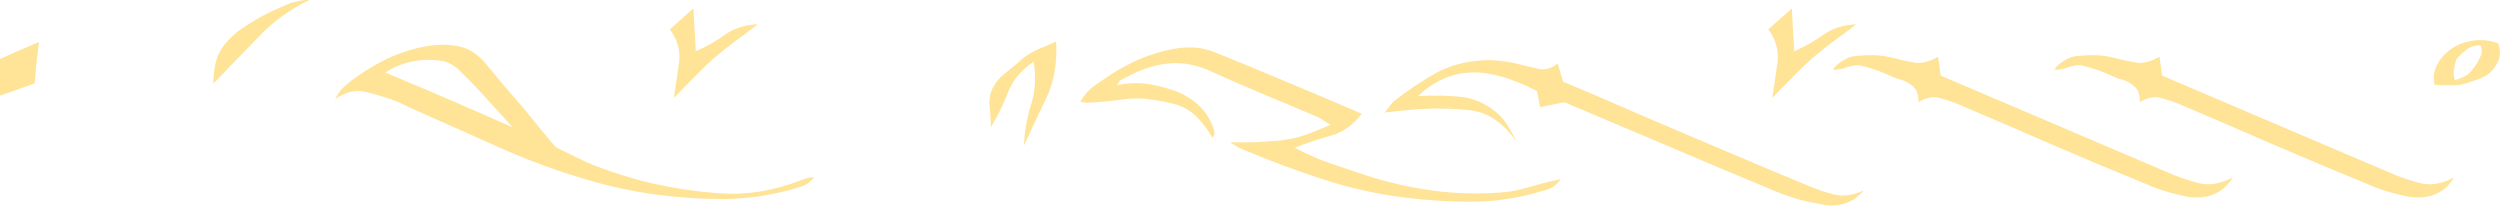
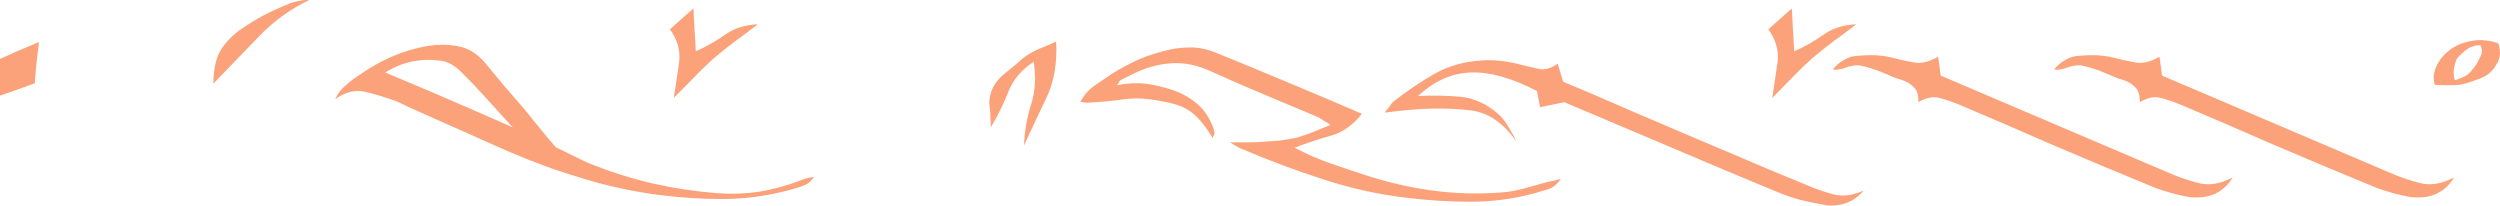
<svg xmlns="http://www.w3.org/2000/svg" width="345.584mm" height="28.414mm" viewBox="0 0 345.584 28.414" version="1.1" id="svg1">
  <defs id="defs1" />
  <g id="layer1" transform="translate(-62.76809,-141.4316)">
-     <path d="m 67.566,152.947 q -1.226,0.427 -2.346,0.853 -1.12,0.373 -2.452,0.853 0,-1.333 0,-2.506 0,-1.173 0,-2.559 1.013,-0.48 2.239,-1.013 1.28,-0.533 3.146,-1.333 -0.213,1.866 -0.373,3.199 -0.107,1.28 -0.213,2.506 z m 28.257,-7.304 q 1.866,-1.28 3.465,-2.133 1.546,-0.8 3.785,-1.706 0.586,-0.16 1.173,-0.266 0.427,-0.107 0.853,-0.107 0.213,0 0.427,0 -3.999,1.919 -6.984,5.065 -2.986,3.092 -6.291,6.504 0.053,-2.772 0.853,-4.318 0.8,-1.546 2.719,-3.039 z m 48.196,18.287 q 4.318,1.759 8.797,2.826 4.478,1.013 9.117,1.386 2.932,0.213 5.811,-0.213 2.879,-0.48 5.651,-1.546 0.427,-0.16 0.906,-0.32 0.48,-0.107 1.013,-0.16 -0.693,0.96 -1.706,1.28 -0.96,0.32 -1.973,0.586 -4.318,1.12 -8.744,1.173 -0.16,0 -0.32,0 -4.212,0 -8.477,-0.533 -5.491,-0.693 -10.716,-2.293 -5.225,-1.546 -10.29,-3.732 -3.412,-1.493 -6.824,-3.039 -3.412,-1.493 -6.824,-3.039 -0.533,-0.266 -1.12,-0.533 -0.533,-0.266 -1.12,-0.48 -1.973,-0.693 -3.945,-1.173 -2.026,-0.48 -4.159,1.013 0.586,-1.226 1.546,-1.973 0.906,-0.8 1.919,-1.439 2.133,-1.493 4.478,-2.506 2.346,-1.013 4.905,-1.439 1.013,-0.16 1.973,-0.16 1.28,0 2.452,0.266 2.079,0.48 3.679,2.506 1.173,1.439 2.346,2.826 1.173,1.386 2.399,2.772 0.48,0.533 1.493,1.813 1.066,1.28 2.133,2.612 0.693,0.8 1.333,1.546 0.64,0.746 0.96,1.173 0.32,1.333 -0.8,0.8 -1.12,-0.48 -2.772,-1.759 -0.693,-0.533 -1.386,-1.173 -0.746,-0.586 -1.439,-1.226 -1.653,-1.813 -3.839,-4.212 -2.133,-2.399 -3.892,-4.105 -0.533,-0.586 -1.226,-1.013 -0.746,-0.48 -1.493,-0.586 -2.026,-0.32 -3.999,0.055 -1.973,0.373 -3.839,1.546 6.291,2.612 10.663,4.532 4.425,1.919 7.411,3.252 1.919,0.853 3.305,1.546 1.439,0.64 2.452,1.12 1.866,0.906 2.719,1.333 0.853,0.427 1.439,0.693 z m 11.356,-18.447 q 0.746,-0.693 1.493,-1.333 0.8,-0.693 1.759,-1.546 0.107,1.759 0.16,3.146 0.107,1.333 0.16,2.772 2.186,-0.96 4.052,-2.293 1.866,-1.333 4.532,-1.44 -1.653,1.28 -3.146,2.346 -1.493,1.12 -2.879,2.293 -1.333,1.173 -2.612,2.506 -1.333,1.386 -2.986,3.039 0.427,-2.719 0.746,-5.012 0.267,-2.346 -1.28,-4.478 z m 48.943,16.048 q 0.107,-2.826 0.96,-5.598 0.906,-2.772 0.373,-5.971 -2.559,1.706 -3.519,4.212 -0.96,2.452 -2.399,4.852 0,-0.8 -0.053,-1.333 0,-0.533 -0.053,-1.013 -0.053,-0.48 -0.107,-0.906 0,-1.12 0.427,-2.079 0.64,-1.333 2.026,-2.346 0.746,-0.586 1.493,-1.226 0.693,-0.693 1.546,-1.226 0.693,-0.427 1.599,-0.8 0.853,-0.32 2.133,-0.906 0.053,0.586 0.053,1.12 0,3.732 -1.386,6.664 -1.599,3.305 -3.092,6.558 z m 70.588,6.611 q -4.372,1.173 -8.744,1.173 -0.107,0 -0.16,0 -4.318,0 -8.69,-0.533 -5.971,-0.693 -11.623,-2.559 -5.651,-1.813 -11.143,-4.159 -0.32,-0.107 -0.693,-0.32 -0.32,-0.213 -1.066,-0.64 1.493,0 2.666,0 1.173,0 2.239,-0.107 1.066,-0.055 2.186,-0.16 1.066,-0.16 2.133,-0.373 1.066,-0.32 2.186,-0.746 1.12,-0.48 2.506,-1.013 -0.64,-0.427 -1.013,-0.64 -0.373,-0.266 -0.693,-0.427 -3.679,-1.546 -7.357,-3.092 -3.732,-1.546 -7.357,-3.199 -2.826,-1.333 -5.545,-1.173 -2.719,0.16 -5.385,1.493 -0.427,0.213 -0.853,0.427 -0.427,0.213 -0.853,0.427 -0.107,0.107 -0.213,0.266 -0.053,0.16 -0.267,0.427 2.079,-0.427 3.999,-0.213 1.919,0.266 3.785,0.906 1.973,0.693 3.412,1.973 1.386,1.226 2.133,3.252 0.053,0.16 0.107,0.373 0.053,0.213 0.053,0.373 0,0.107 -0.107,0.266 -0.053,0.107 -0.16,0.373 -0.96,-1.706 -2.239,-2.986 -1.333,-1.28 -3.199,-1.759 -1.706,-0.427 -3.465,-0.64 -1.759,-0.213 -3.572,0.055 -1.12,0.16 -2.293,0.266 -1.12,0.107 -2.293,0.16 -0.267,0.055 -0.533,0 -0.267,-0.055 -0.693,-0.107 0.8,-1.439 1.973,-2.239 1.173,-0.8 2.346,-1.599 1.866,-1.173 3.892,-2.079 2.079,-0.853 4.318,-1.333 1.333,-0.266 2.612,-0.266 0.267,0 0.533,0 1.546,0.107 2.986,0.693 5.012,2.026 10.076,4.158 5.012,2.079 10.183,4.318 -1.813,2.346 -4.318,3.039 -2.506,0.693 -4.958,1.653 2.399,1.28 4.852,2.133 2.452,0.853 4.905,1.653 4.585,1.493 9.277,2.133 4.692,0.64 9.49,0.266 1.653,-0.107 3.305,-0.586 1.653,-0.48 3.252,-0.906 0.427,-0.055 0.853,-0.16 0.427,-0.107 0.853,-0.213 -0.693,1.013 -1.653,1.386 -1.013,0.32 -1.973,0.586 z m 39.719,1.546 q -1.546,-0.266 -3.039,-0.64 -1.546,-0.427 -2.986,-1.013 -7.357,-3.039 -14.715,-6.184 -7.357,-3.092 -14.875,-6.291 -0.693,0.16 -1.546,0.32 -0.853,0.16 -1.813,0.373 -0.107,-0.586 -0.213,-1.173 -0.107,-0.586 -0.213,-1.066 -5.225,-2.719 -9.17,-2.559 -3.999,0.16 -7.251,3.252 3.092,-0.16 5.918,0.107 2.826,0.32 5.118,2.346 0.853,0.746 1.44,1.813 0.64,1.013 1.173,2.133 -2.719,-3.999 -6.451,-4.425 -3.785,-0.427 -7.784,-0.107 -0.853,0.055 -1.813,0.16 -0.96,0.107 -2.239,0.266 0.533,-0.64 0.8,-1.013 0.267,-0.427 0.586,-0.64 2.666,-2.079 5.545,-3.732 2.879,-1.599 6.344,-1.813 0.533,-0.055 1.013,-0.055 0.906,0 1.813,0.107 1.439,0.16 2.772,0.533 1.28,0.32 2.506,0.586 1.226,0.213 2.559,-0.746 0.213,0.746 0.373,1.28 0.16,0.533 0.373,1.226 3.359,1.386 6.771,2.879 3.412,1.493 6.824,2.932 4.958,2.133 9.916,4.212 4.958,2.133 9.917,4.159 1.919,0.853 3.945,1.386 1.973,0.48 4.159,-0.533 -1.173,1.386 -2.666,1.813 -0.906,0.266 -1.866,0.266 -0.586,0 -1.226,-0.16 z m -7.411,-24.205 q 0.746,-0.693 1.493,-1.333 0.8,-0.693 1.759,-1.546 0.107,1.759 0.16,3.146 0.107,1.333 0.16,2.772 2.186,-0.96 4.052,-2.293 1.866,-1.333 4.532,-1.44 -1.653,1.28 -3.146,2.346 -1.493,1.12 -2.879,2.293 -1.333,1.173 -2.612,2.506 -1.333,1.386 -2.986,3.039 0.427,-2.719 0.746,-5.012 0.266,-2.346 -1.28,-4.478 z m 54.967,19.673 q 2.133,0.96 4.372,1.546 2.239,0.64 4.852,-0.746 -0.906,1.546 -2.506,2.293 -1.12,0.48 -2.399,0.48 -0.533,0 -1.12,-0.055 -1.173,-0.213 -2.346,-0.533 -1.226,-0.32 -2.346,-0.746 -3.732,-1.546 -7.464,-3.092 -3.732,-1.599 -7.411,-3.146 -3.092,-1.333 -6.131,-2.666 -3.092,-1.333 -6.131,-2.612 -1.28,-0.533 -2.666,-0.906 -1.333,-0.373 -2.932,0.586 0.055,-1.493 -0.693,-2.133 -0.693,-0.693 -1.813,-1.013 -0.8,-0.213 -1.546,-0.586 -0.746,-0.32 -1.546,-0.64 -1.386,-0.48 -2.399,-0.693 -1.013,-0.16 -2.452,0.427 -0.266,0.055 -0.32,0.055 -0.107,0 -0.373,0.055 -0.055,0 -0.16,0.055 -0.16,0 -0.533,-0.055 0.64,-0.8 1.493,-1.28 0.853,-0.533 1.759,-0.586 1.013,-0.107 2.079,-0.107 0.213,0 0.373,0 1.28,0.055 2.399,0.32 1.599,0.427 3.146,0.693 1.493,0.266 3.306,-0.8 0.107,0.853 0.213,1.439 0.055,0.586 0.16,1.173 10.396,4.425 31.136,13.275 z m 30.602,0 q 2.133,0.96 4.372,1.546 2.239,0.64 4.852,-0.746 -0.906,1.546 -2.506,2.293 -1.12,0.48 -2.399,0.48 -0.533,0 -1.12,-0.055 -1.173,-0.213 -2.346,-0.533 -1.226,-0.32 -2.346,-0.746 -3.732,-1.546 -7.464,-3.092 -3.732,-1.599 -7.411,-3.146 -3.092,-1.333 -6.131,-2.666 -3.092,-1.333 -6.131,-2.612 -1.28,-0.533 -2.666,-0.906 -1.333,-0.373 -2.932,0.586 0.055,-1.493 -0.693,-2.133 -0.693,-0.693 -1.813,-1.013 -0.8,-0.213 -1.546,-0.586 -0.746,-0.32 -1.546,-0.64 -1.386,-0.48 -2.399,-0.693 -1.013,-0.16 -2.452,0.427 -0.266,0.055 -0.32,0.055 -0.107,0 -0.373,0.055 -0.055,0 -0.16,0.055 -0.16,0 -0.533,-0.055 0.64,-0.8 1.493,-1.28 0.853,-0.533 1.759,-0.586 1.013,-0.107 2.079,-0.107 0.213,0 0.373,0 1.28,0.055 2.399,0.32 1.599,0.427 3.146,0.693 1.493,0.266 3.305,-0.8 0.107,0.853 0.213,1.439 0.055,0.586 0.16,1.173 10.396,4.425 31.136,13.275 z m 12.156,-12.636 q -1.28,0.48 -2.186,0.64 -0.533,0.055 -1.653,0.055 -0.746,0 -1.759,-0.055 -0.16,-0.48 -0.16,-0.96 0,-1.066 0.693,-2.186 1.013,-1.653 2.986,-2.506 1.12,-0.427 2.452,-0.533 0.16,0 0.32,0 1.173,0 2.452,0.427 0.213,0.427 0.266,1.28 0,0.055 0,0.055 0,0.906 -0.586,1.759 -0.32,0.586 -0.906,1.066 -0.586,0.533 -1.919,0.96 z m -2.826,0 q 1.173,-0.373 1.706,-0.746 0.533,-0.373 1.333,-1.546 0.266,-0.533 0.586,-1.173 0.107,-0.266 0.107,-0.586 0,-0.373 -0.213,-0.8 -1.28,0.055 -2.133,0.8 -0.906,0.746 -1.173,1.173 -0.266,0.8 -0.373,1.546 0,0.16 0,0.32 0,0.533 0.16,1.013 z" id="text1" style="font-size:9.878px;font-family:Orokin;-inkscape-font-specification:Orokin;letter-spacing:0px;fill: #FFE397;fill-opacity:1;stroke-width:0" aria-label="wake up Tenno" />
+     <path d="m 67.566,152.947 q -1.226,0.427 -2.346,0.853 -1.12,0.373 -2.452,0.853 0,-1.333 0,-2.506 0,-1.173 0,-2.559 1.013,-0.48 2.239,-1.013 1.28,-0.533 3.146,-1.333 -0.213,1.866 -0.373,3.199 -0.107,1.28 -0.213,2.506 z m 28.257,-7.304 q 1.866,-1.28 3.465,-2.133 1.546,-0.8 3.785,-1.706 0.586,-0.16 1.173,-0.266 0.427,-0.107 0.853,-0.107 0.213,0 0.427,0 -3.999,1.919 -6.984,5.065 -2.986,3.092 -6.291,6.504 0.053,-2.772 0.853,-4.318 0.8,-1.546 2.719,-3.039 z m 48.196,18.287 q 4.318,1.759 8.797,2.826 4.478,1.013 9.117,1.386 2.932,0.213 5.811,-0.213 2.879,-0.48 5.651,-1.546 0.427,-0.16 0.906,-0.32 0.48,-0.107 1.013,-0.16 -0.693,0.96 -1.706,1.28 -0.96,0.32 -1.973,0.586 -4.318,1.12 -8.744,1.173 -0.16,0 -0.32,0 -4.212,0 -8.477,-0.533 -5.491,-0.693 -10.716,-2.293 -5.225,-1.546 -10.29,-3.732 -3.412,-1.493 -6.824,-3.039 -3.412,-1.493 -6.824,-3.039 -0.533,-0.266 -1.12,-0.533 -0.533,-0.266 -1.12,-0.48 -1.973,-0.693 -3.945,-1.173 -2.026,-0.48 -4.159,1.013 0.586,-1.226 1.546,-1.973 0.906,-0.8 1.919,-1.439 2.133,-1.493 4.478,-2.506 2.346,-1.013 4.905,-1.439 1.013,-0.16 1.973,-0.16 1.28,0 2.452,0.266 2.079,0.48 3.679,2.506 1.173,1.439 2.346,2.826 1.173,1.386 2.399,2.772 0.48,0.533 1.493,1.813 1.066,1.28 2.133,2.612 0.693,0.8 1.333,1.546 0.64,0.746 0.96,1.173 0.32,1.333 -0.8,0.8 -1.12,-0.48 -2.772,-1.759 -0.693,-0.533 -1.386,-1.173 -0.746,-0.586 -1.439,-1.226 -1.653,-1.813 -3.839,-4.212 -2.133,-2.399 -3.892,-4.105 -0.533,-0.586 -1.226,-1.013 -0.746,-0.48 -1.493,-0.586 -2.026,-0.32 -3.999,0.055 -1.973,0.373 -3.839,1.546 6.291,2.612 10.663,4.532 4.425,1.919 7.411,3.252 1.919,0.853 3.305,1.546 1.439,0.64 2.452,1.12 1.866,0.906 2.719,1.333 0.853,0.427 1.439,0.693 z m 11.356,-18.447 q 0.746,-0.693 1.493,-1.333 0.8,-0.693 1.759,-1.546 0.107,1.759 0.16,3.146 0.107,1.333 0.16,2.772 2.186,-0.96 4.052,-2.293 1.866,-1.333 4.532,-1.44 -1.653,1.28 -3.146,2.346 -1.493,1.12 -2.879,2.293 -1.333,1.173 -2.612,2.506 -1.333,1.386 -2.986,3.039 0.427,-2.719 0.746,-5.012 0.267,-2.346 -1.28,-4.478 z m 48.943,16.048 q 0.107,-2.826 0.96,-5.598 0.906,-2.772 0.373,-5.971 -2.559,1.706 -3.519,4.212 -0.96,2.452 -2.399,4.852 0,-0.8 -0.053,-1.333 0,-0.533 -0.053,-1.013 -0.053,-0.48 -0.107,-0.906 0,-1.12 0.427,-2.079 0.64,-1.333 2.026,-2.346 0.746,-0.586 1.493,-1.226 0.693,-0.693 1.546,-1.226 0.693,-0.427 1.599,-0.8 0.853,-0.32 2.133,-0.906 0.053,0.586 0.053,1.12 0,3.732 -1.386,6.664 -1.599,3.305 -3.092,6.558 z m 70.588,6.611 q -4.372,1.173 -8.744,1.173 -0.107,0 -0.16,0 -4.318,0 -8.69,-0.533 -5.971,-0.693 -11.623,-2.559 -5.651,-1.813 -11.143,-4.159 -0.32,-0.107 -0.693,-0.32 -0.32,-0.213 -1.066,-0.64 1.493,0 2.666,0 1.173,0 2.239,-0.107 1.066,-0.055 2.186,-0.16 1.066,-0.16 2.133,-0.373 1.066,-0.32 2.186,-0.746 1.12,-0.48 2.506,-1.013 -0.64,-0.427 -1.013,-0.64 -0.373,-0.266 -0.693,-0.427 -3.679,-1.546 -7.357,-3.092 -3.732,-1.546 -7.357,-3.199 -2.826,-1.333 -5.545,-1.173 -2.719,0.16 -5.385,1.493 -0.427,0.213 -0.853,0.427 -0.427,0.213 -0.853,0.427 -0.107,0.107 -0.213,0.266 -0.053,0.16 -0.267,0.427 2.079,-0.427 3.999,-0.213 1.919,0.266 3.785,0.906 1.973,0.693 3.412,1.973 1.386,1.226 2.133,3.252 0.053,0.16 0.107,0.373 0.053,0.213 0.053,0.373 0,0.107 -0.107,0.266 -0.053,0.107 -0.16,0.373 -0.96,-1.706 -2.239,-2.986 -1.333,-1.28 -3.199,-1.759 -1.706,-0.427 -3.465,-0.64 -1.759,-0.213 -3.572,0.055 -1.12,0.16 -2.293,0.266 -1.12,0.107 -2.293,0.16 -0.267,0.055 -0.533,0 -0.267,-0.055 -0.693,-0.107 0.8,-1.439 1.973,-2.239 1.173,-0.8 2.346,-1.599 1.866,-1.173 3.892,-2.079 2.079,-0.853 4.318,-1.333 1.333,-0.266 2.612,-0.266 0.267,0 0.533,0 1.546,0.107 2.986,0.693 5.012,2.026 10.076,4.158 5.012,2.079 10.183,4.318 -1.813,2.346 -4.318,3.039 -2.506,0.693 -4.958,1.653 2.399,1.28 4.852,2.133 2.452,0.853 4.905,1.653 4.585,1.493 9.277,2.133 4.692,0.64 9.49,0.266 1.653,-0.107 3.305,-0.586 1.653,-0.48 3.252,-0.906 0.427,-0.055 0.853,-0.16 0.427,-0.107 0.853,-0.213 -0.693,1.013 -1.653,1.386 -1.013,0.32 -1.973,0.586 z m 39.719,1.546 q -1.546,-0.266 -3.039,-0.64 -1.546,-0.427 -2.986,-1.013 -7.357,-3.039 -14.715,-6.184 -7.357,-3.092 -14.875,-6.291 -0.693,0.16 -1.546,0.32 -0.853,0.16 -1.813,0.373 -0.107,-0.586 -0.213,-1.173 -0.107,-0.586 -0.213,-1.066 -5.225,-2.719 -9.17,-2.559 -3.999,0.16 -7.251,3.252 3.092,-0.16 5.918,0.107 2.826,0.32 5.118,2.346 0.853,0.746 1.44,1.813 0.64,1.013 1.173,2.133 -2.719,-3.999 -6.451,-4.425 -3.785,-0.427 -7.784,-0.107 -0.853,0.055 -1.813,0.16 -0.96,0.107 -2.239,0.266 0.533,-0.64 0.8,-1.013 0.267,-0.427 0.586,-0.64 2.666,-2.079 5.545,-3.732 2.879,-1.599 6.344,-1.813 0.533,-0.055 1.013,-0.055 0.906,0 1.813,0.107 1.439,0.16 2.772,0.533 1.28,0.32 2.506,0.586 1.226,0.213 2.559,-0.746 0.213,0.746 0.373,1.28 0.16,0.533 0.373,1.226 3.359,1.386 6.771,2.879 3.412,1.493 6.824,2.932 4.958,2.133 9.916,4.212 4.958,2.133 9.917,4.159 1.919,0.853 3.945,1.386 1.973,0.48 4.159,-0.533 -1.173,1.386 -2.666,1.813 -0.906,0.266 -1.866,0.266 -0.586,0 -1.226,-0.16 z m -7.411,-24.205 q 0.746,-0.693 1.493,-1.333 0.8,-0.693 1.759,-1.546 0.107,1.759 0.16,3.146 0.107,1.333 0.16,2.772 2.186,-0.96 4.052,-2.293 1.866,-1.333 4.532,-1.44 -1.653,1.28 -3.146,2.346 -1.493,1.12 -2.879,2.293 -1.333,1.173 -2.612,2.506 -1.333,1.386 -2.986,3.039 0.427,-2.719 0.746,-5.012 0.266,-2.346 -1.28,-4.478 z m 54.967,19.673 q 2.133,0.96 4.372,1.546 2.239,0.64 4.852,-0.746 -0.906,1.546 -2.506,2.293 -1.12,0.48 -2.399,0.48 -0.533,0 -1.12,-0.055 -1.173,-0.213 -2.346,-0.533 -1.226,-0.32 -2.346,-0.746 -3.732,-1.546 -7.464,-3.092 -3.732,-1.599 -7.411,-3.146 -3.092,-1.333 -6.131,-2.666 -3.092,-1.333 -6.131,-2.612 -1.28,-0.533 -2.666,-0.906 -1.333,-0.373 -2.932,0.586 0.055,-1.493 -0.693,-2.133 -0.693,-0.693 -1.813,-1.013 -0.8,-0.213 -1.546,-0.586 -0.746,-0.32 -1.546,-0.64 -1.386,-0.48 -2.399,-0.693 -1.013,-0.16 -2.452,0.427 -0.266,0.055 -0.32,0.055 -0.107,0 -0.373,0.055 -0.055,0 -0.16,0.055 -0.16,0 -0.533,-0.055 0.64,-0.8 1.493,-1.28 0.853,-0.533 1.759,-0.586 1.013,-0.107 2.079,-0.107 0.213,0 0.373,0 1.28,0.055 2.399,0.32 1.599,0.427 3.146,0.693 1.493,0.266 3.306,-0.8 0.107,0.853 0.213,1.439 0.055,0.586 0.16,1.173 10.396,4.425 31.136,13.275 z m 30.602,0 q 2.133,0.96 4.372,1.546 2.239,0.64 4.852,-0.746 -0.906,1.546 -2.506,2.293 -1.12,0.48 -2.399,0.48 -0.533,0 -1.12,-0.055 -1.173,-0.213 -2.346,-0.533 -1.226,-0.32 -2.346,-0.746 -3.732,-1.546 -7.464,-3.092 -3.732,-1.599 -7.411,-3.146 -3.092,-1.333 -6.131,-2.666 -3.092,-1.333 -6.131,-2.612 -1.28,-0.533 -2.666,-0.906 -1.333,-0.373 -2.932,0.586 0.055,-1.493 -0.693,-2.133 -0.693,-0.693 -1.813,-1.013 -0.8,-0.213 -1.546,-0.586 -0.746,-0.32 -1.546,-0.64 -1.386,-0.48 -2.399,-0.693 -1.013,-0.16 -2.452,0.427 -0.266,0.055 -0.32,0.055 -0.107,0 -0.373,0.055 -0.055,0 -0.16,0.055 -0.16,0 -0.533,-0.055 0.64,-0.8 1.493,-1.28 0.853,-0.533 1.759,-0.586 1.013,-0.107 2.079,-0.107 0.213,0 0.373,0 1.28,0.055 2.399,0.32 1.599,0.427 3.146,0.693 1.493,0.266 3.305,-0.8 0.107,0.853 0.213,1.439 0.055,0.586 0.16,1.173 10.396,4.425 31.136,13.275 z m 12.156,-12.636 q -1.28,0.48 -2.186,0.64 -0.533,0.055 -1.653,0.055 -0.746,0 -1.759,-0.055 -0.16,-0.48 -0.16,-0.96 0,-1.066 0.693,-2.186 1.013,-1.653 2.986,-2.506 1.12,-0.427 2.452,-0.533 0.16,0 0.32,0 1.173,0 2.452,0.427 0.213,0.427 0.266,1.28 0,0.055 0,0.055 0,0.906 -0.586,1.759 -0.32,0.586 -0.906,1.066 -0.586,0.533 -1.919,0.96 z m -2.826,0 q 1.173,-0.373 1.706,-0.746 0.533,-0.373 1.333,-1.546 0.266,-0.533 0.586,-1.173 0.107,-0.266 0.107,-0.586 0,-0.373 -0.213,-0.8 -1.28,0.055 -2.133,0.8 -0.906,0.746 -1.173,1.173 -0.266,0.8 -0.373,1.546 0,0.16 0,0.32 0,0.533 0.16,1.013 z" id="text1" style="font-size:9.878px;font-family:Orokin;-inkscape-font-specification:Orokin;letter-spacing:0px;fill: #FBA27B;fill-opacity:1;stroke-width:0" aria-label="wake up Tenno" />
  </g>
</svg>
